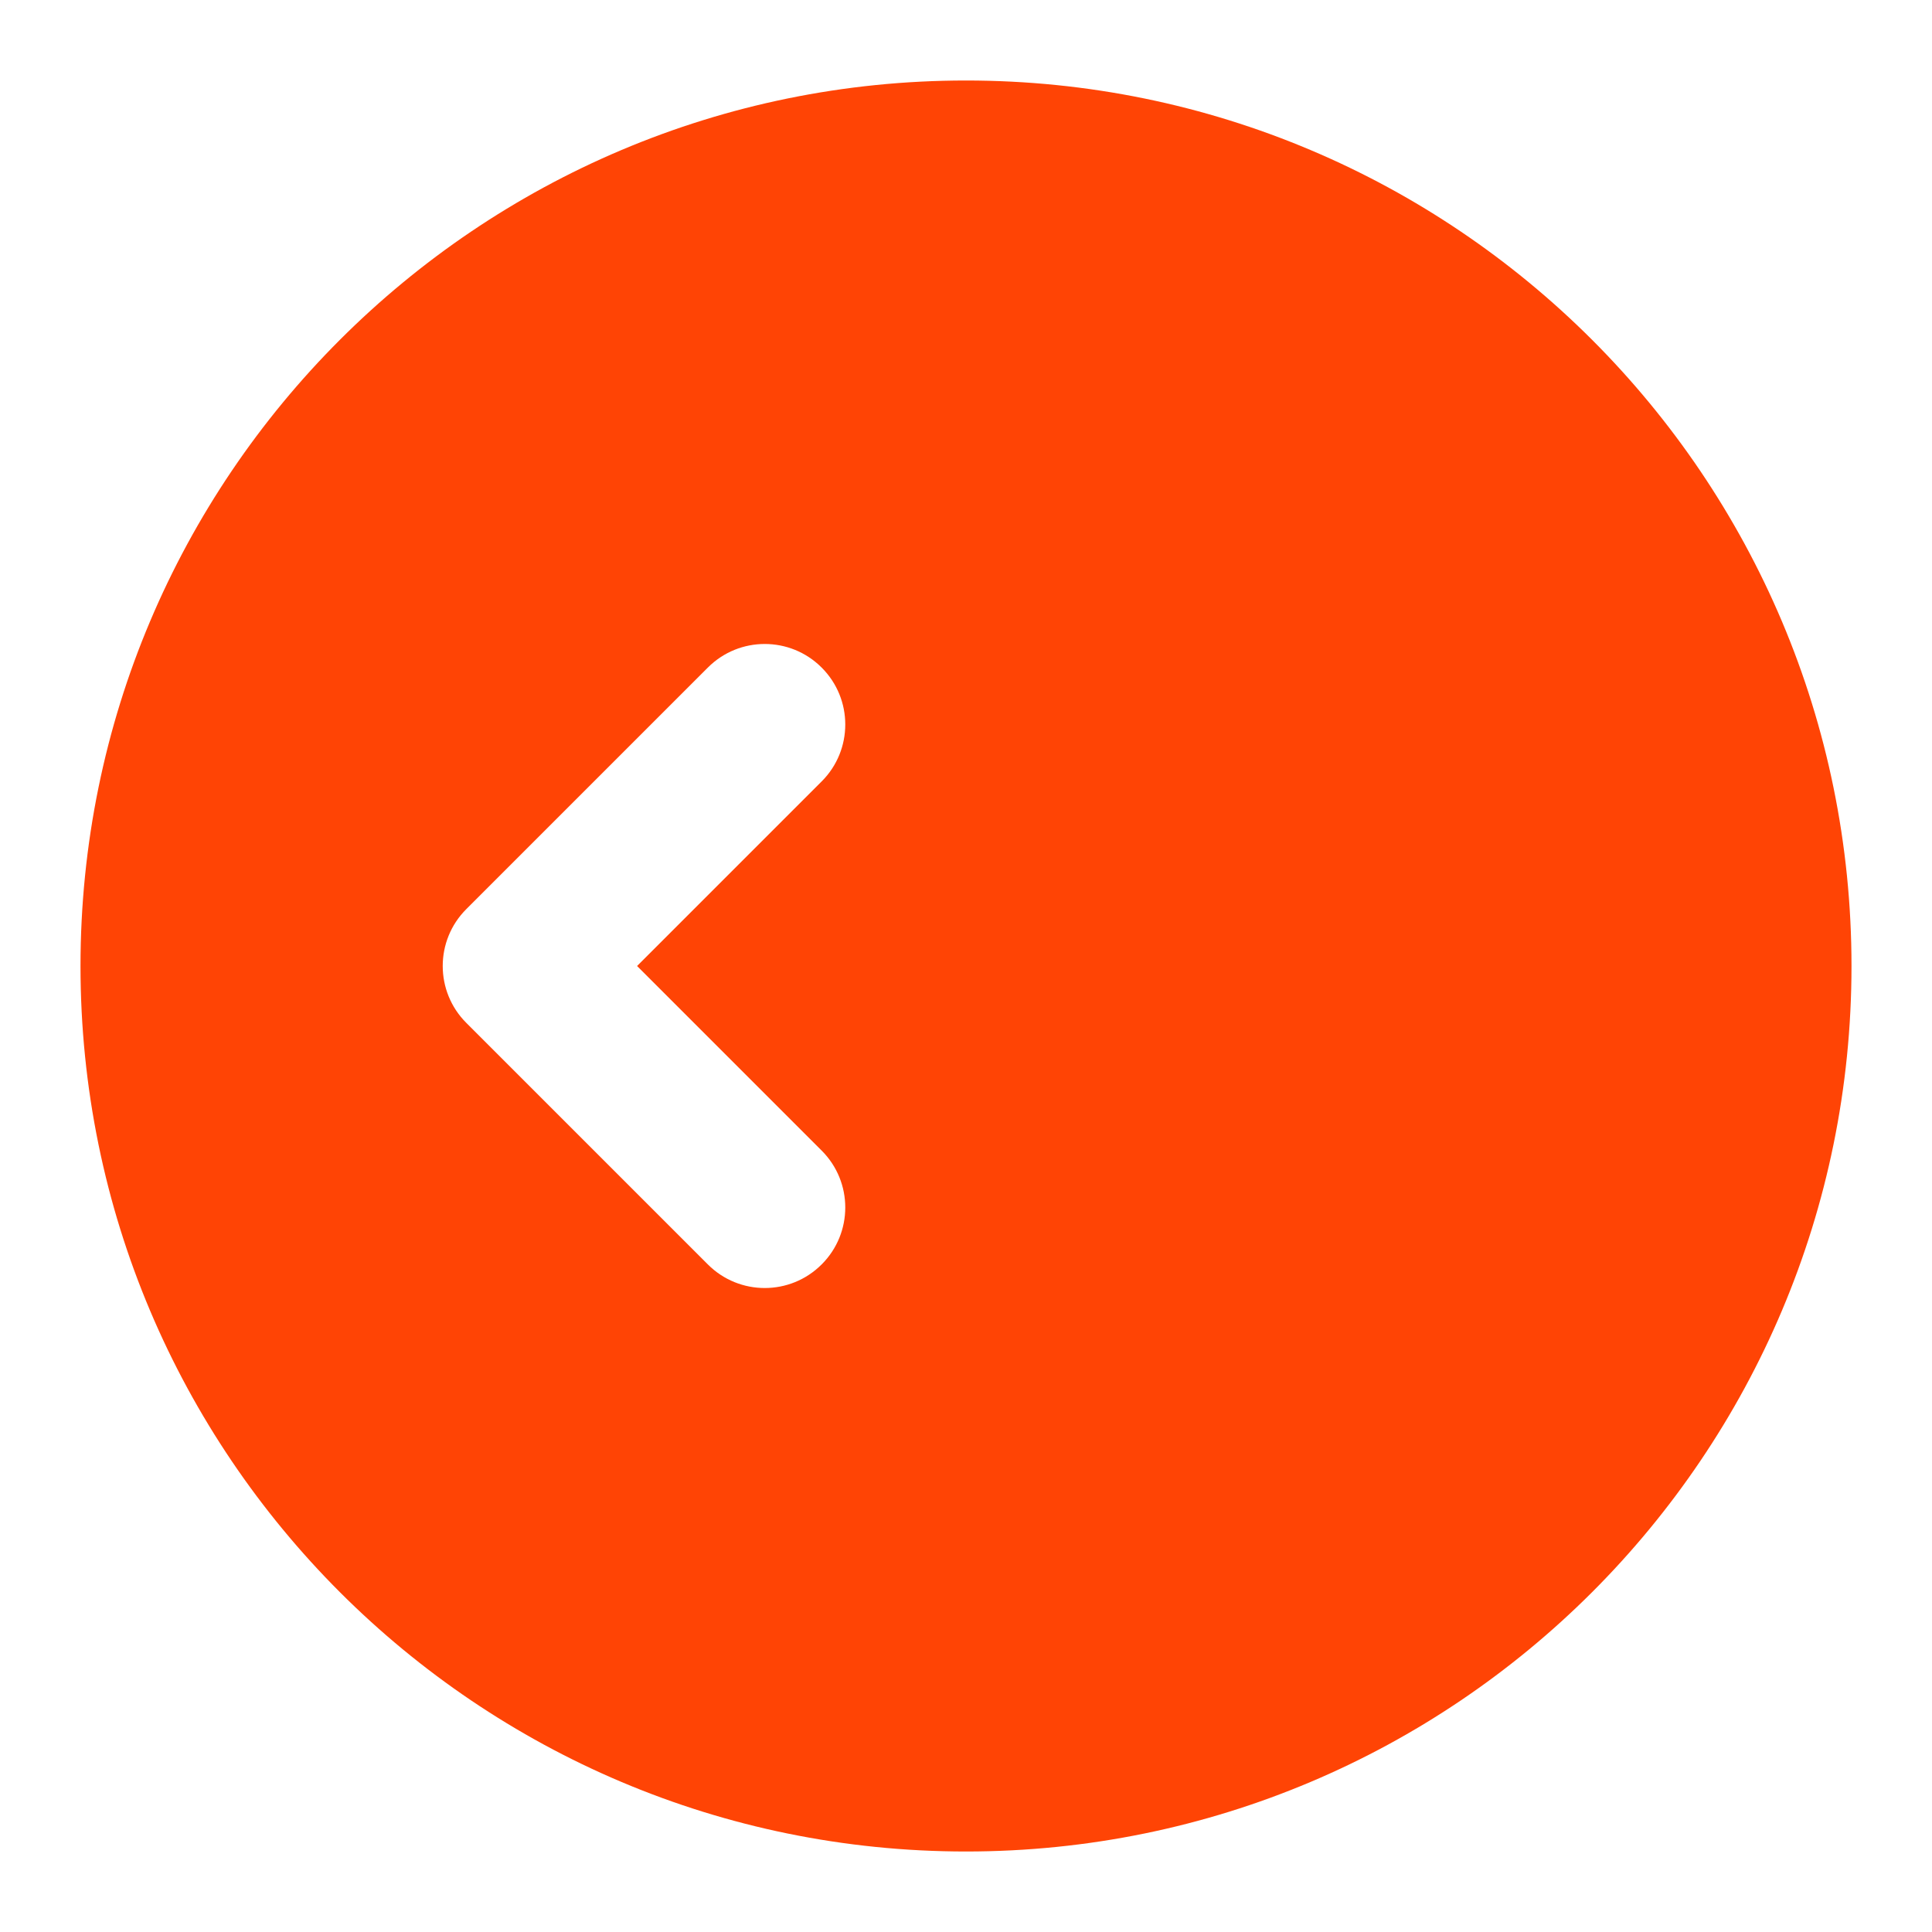
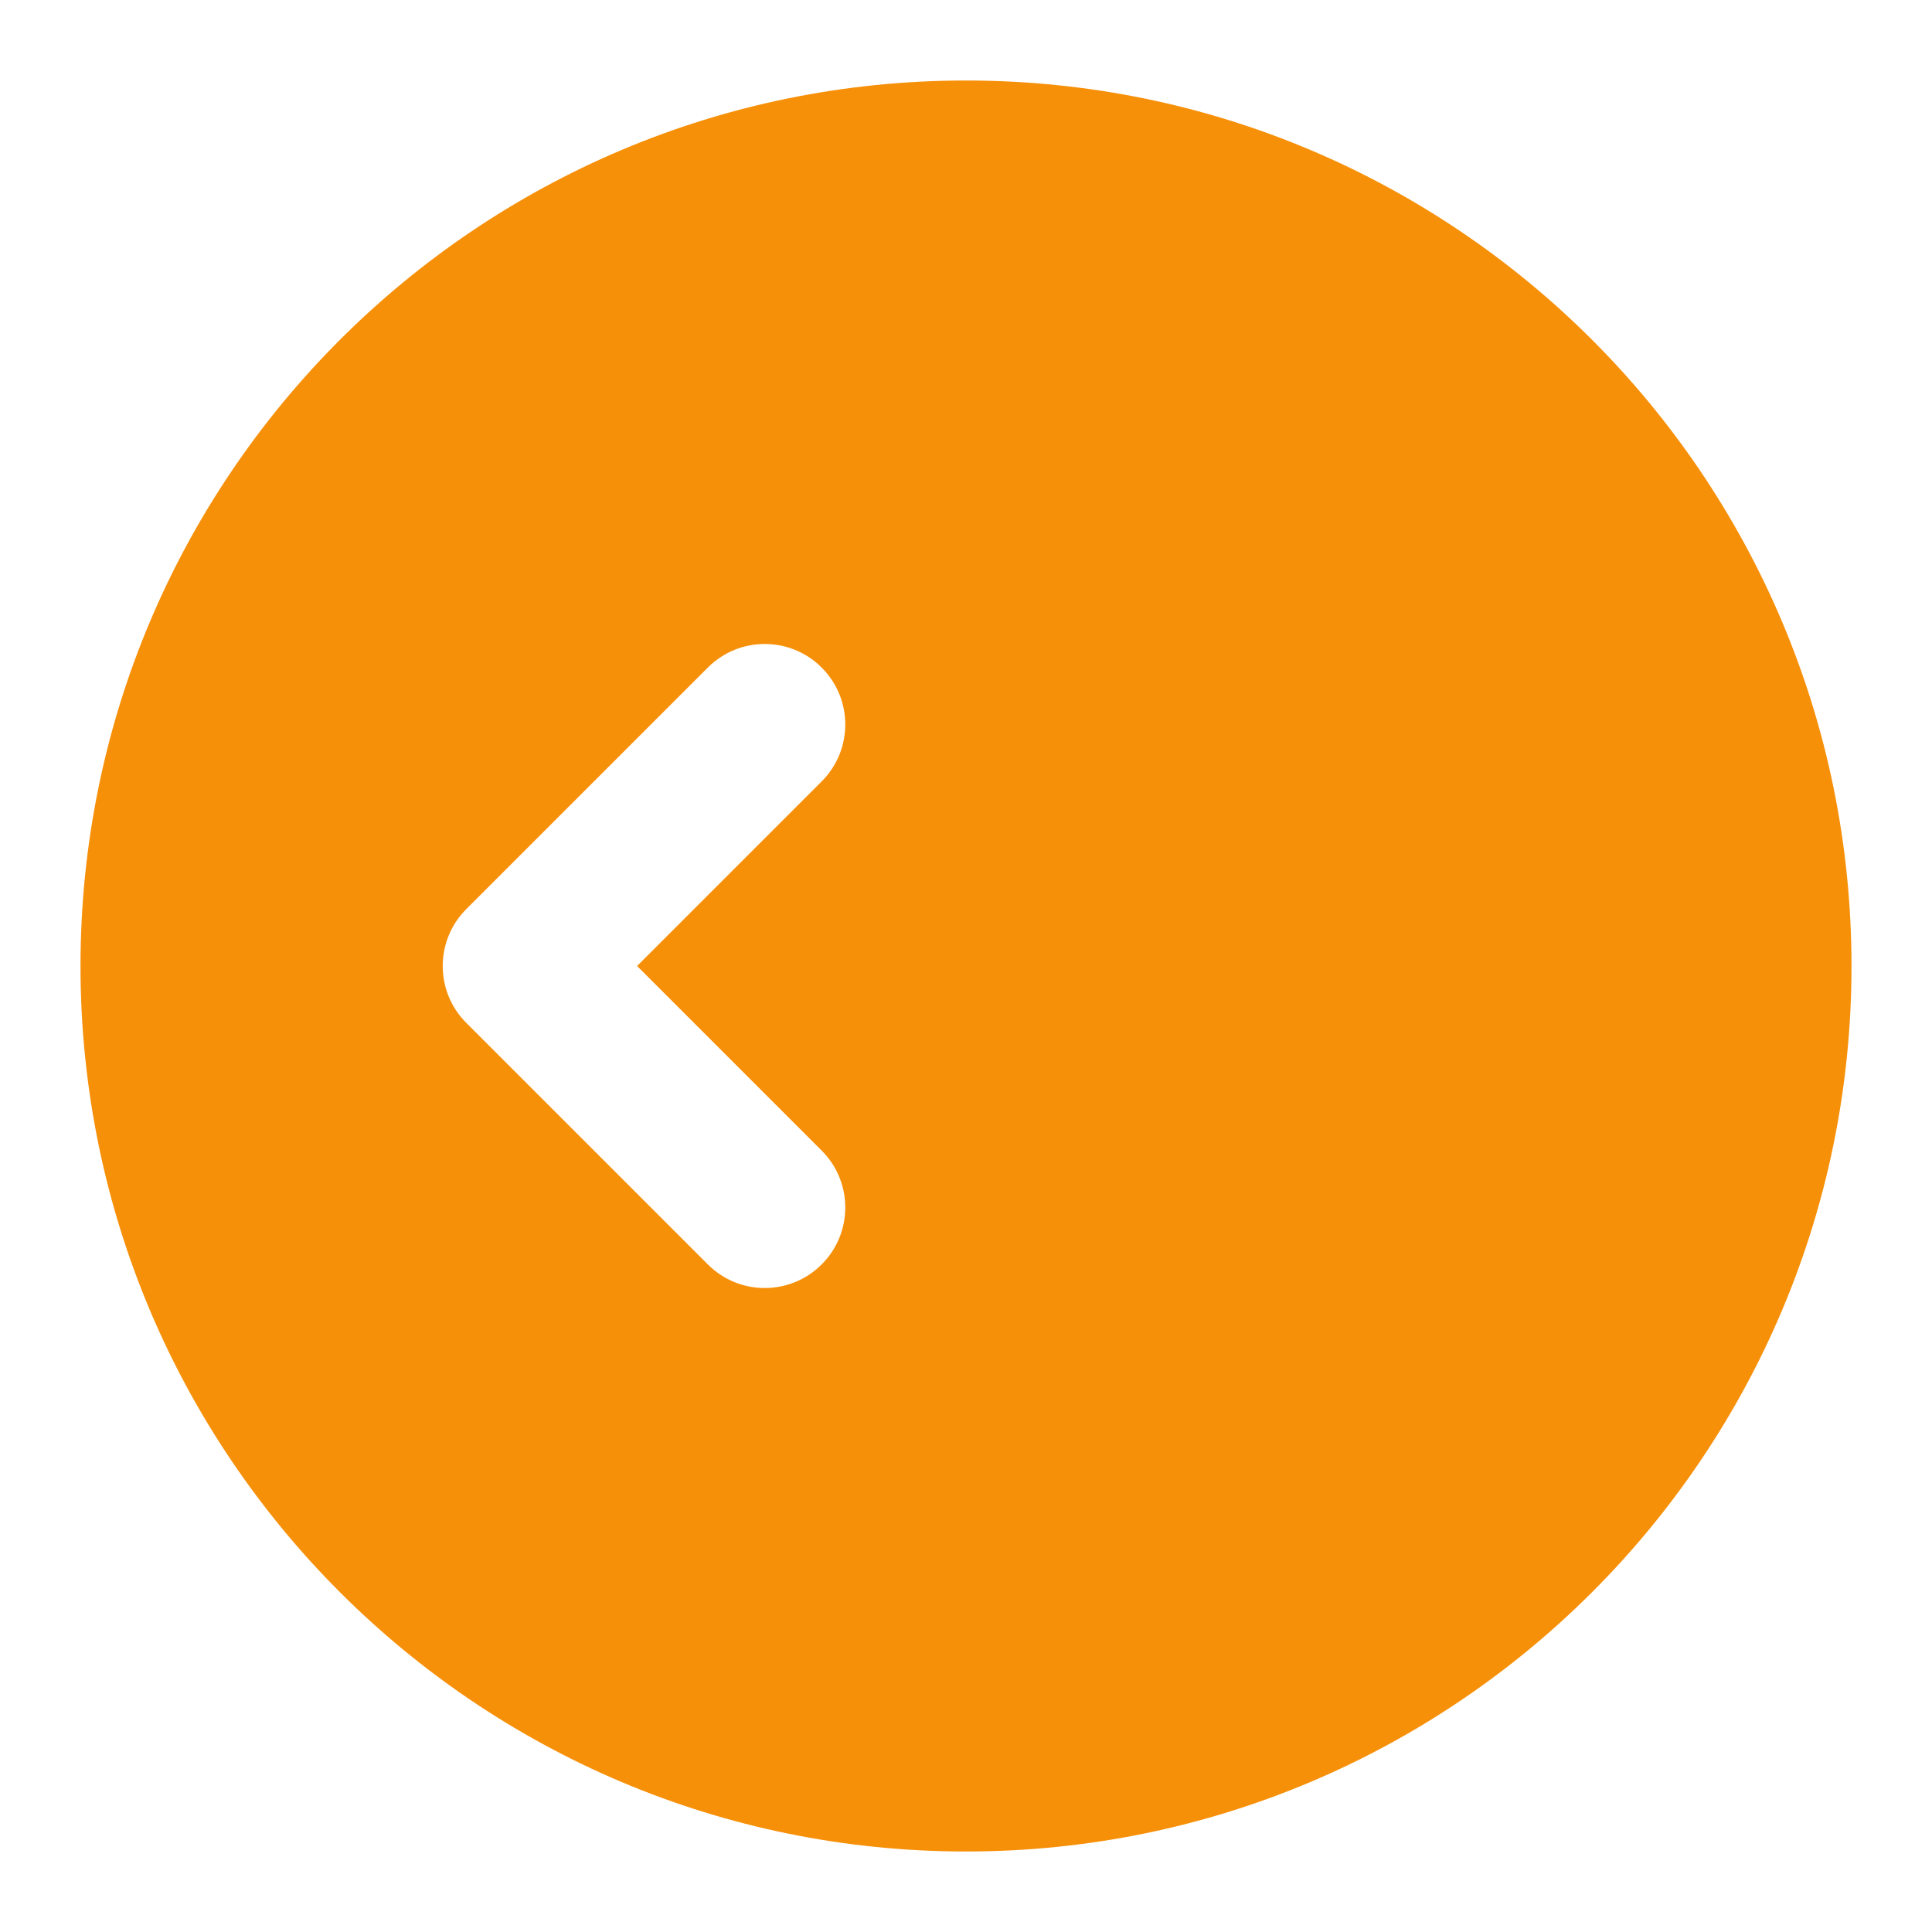
- <svg xmlns="http://www.w3.org/2000/svg" width="24" height="24" viewBox="0 0 24 24" fill="none">
-   <path fill-rule="evenodd" clip-rule="evenodd" d="M12 23C18.075 23 23 18.075 23 12C23 5.925 18.075 1 12 1C5.925 1 1 5.925 1 12C1 18.075 5.925 23 12 23ZM8.793 15.707C9.183 16.098 9.817 16.098 10.207 15.707C10.598 15.317 10.598 14.683 10.207 14.293L7.914 12L10.207 9.707C10.598 9.317 10.598 8.683 10.207 8.293C9.817 7.902 9.183 7.902 8.793 8.293L5.793 11.293C5.402 11.683 5.402 12.317 5.793 12.707L8.793 15.707Z" fill="#FF4405" />
+ <svg xmlns="http://www.w3.org/2000/svg" viewBox="0 0 24 24" fill="none">
+   <path fill-rule="evenodd" clip-rule="evenodd" d="M12 23C18.075 23 23 18.075 23 12C23 5.925 18.075 1 12 1C5.925 1 1 5.925 1 12C1 18.075 5.925 23 12 23ZM8.793 15.707C9.183 16.098 9.817 16.098 10.207 15.707C10.598 15.317 10.598 14.683 10.207 14.293L7.914 12L10.207 9.707C10.598 9.317 10.598 8.683 10.207 8.293C9.817 7.902 9.183 7.902 8.793 8.293L5.793 11.293C5.402 11.683 5.402 12.317 5.793 12.707L8.793 15.707Z" fill="#F79009" />
</svg>
